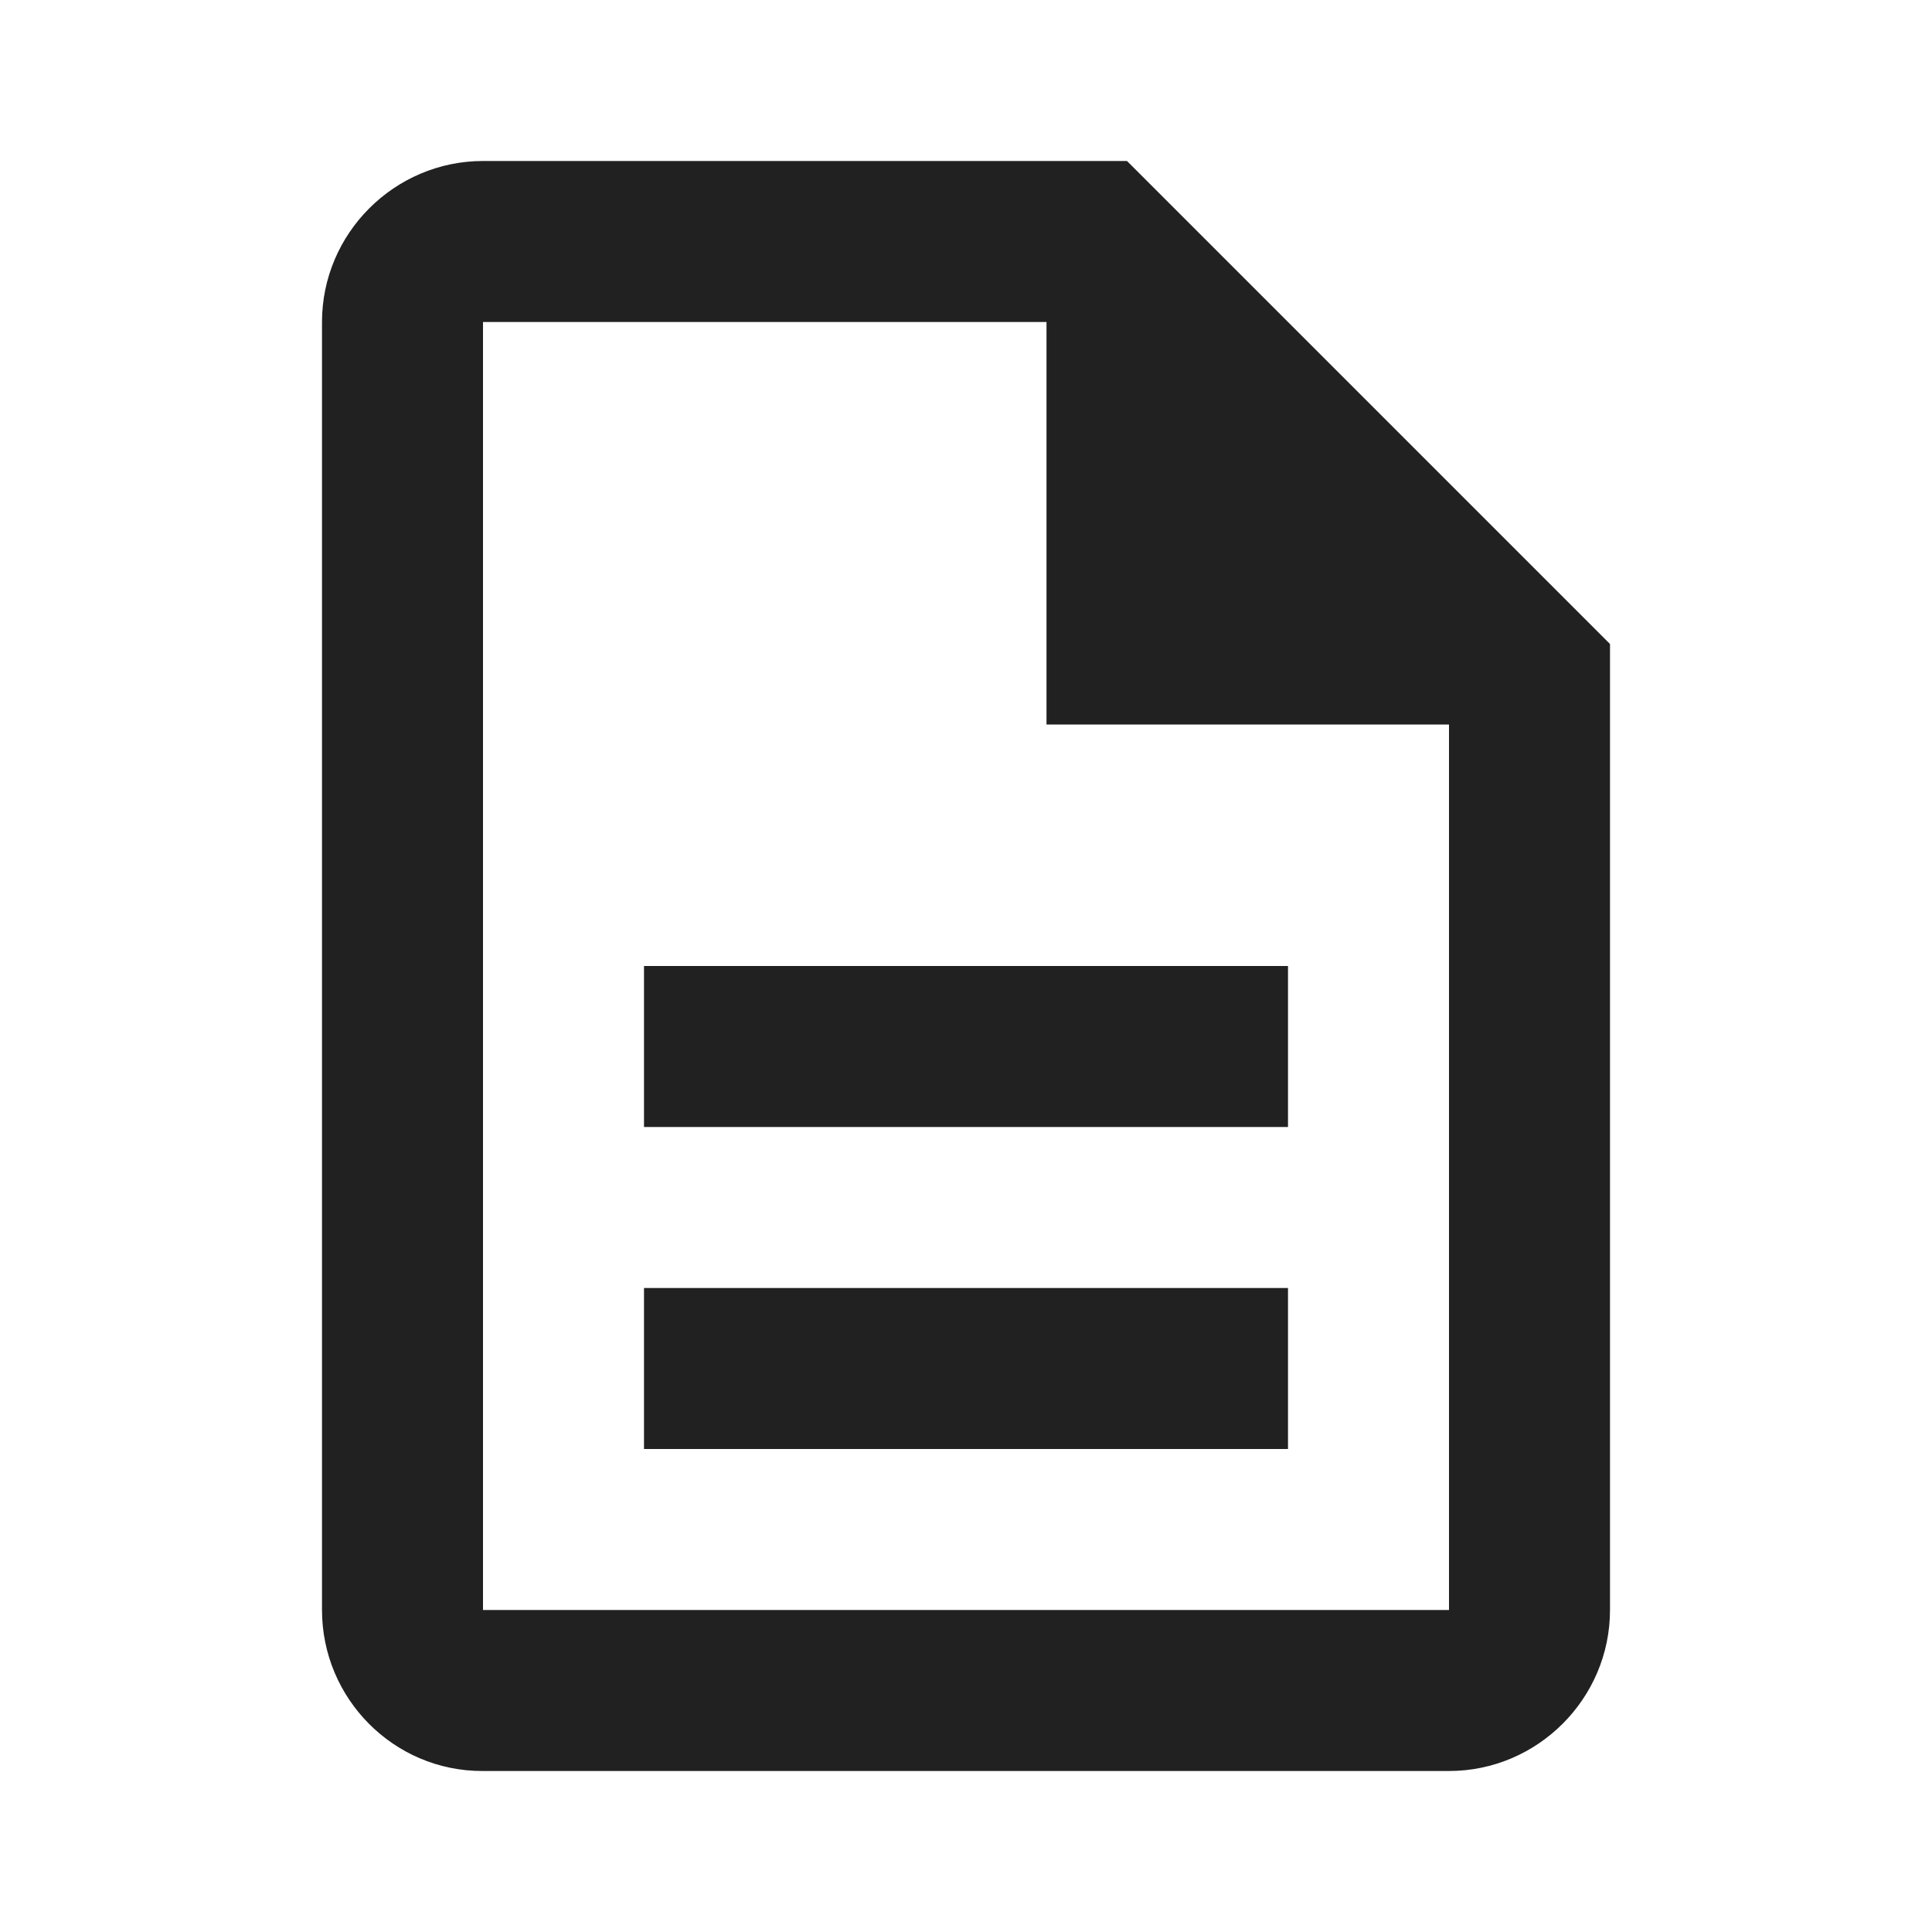
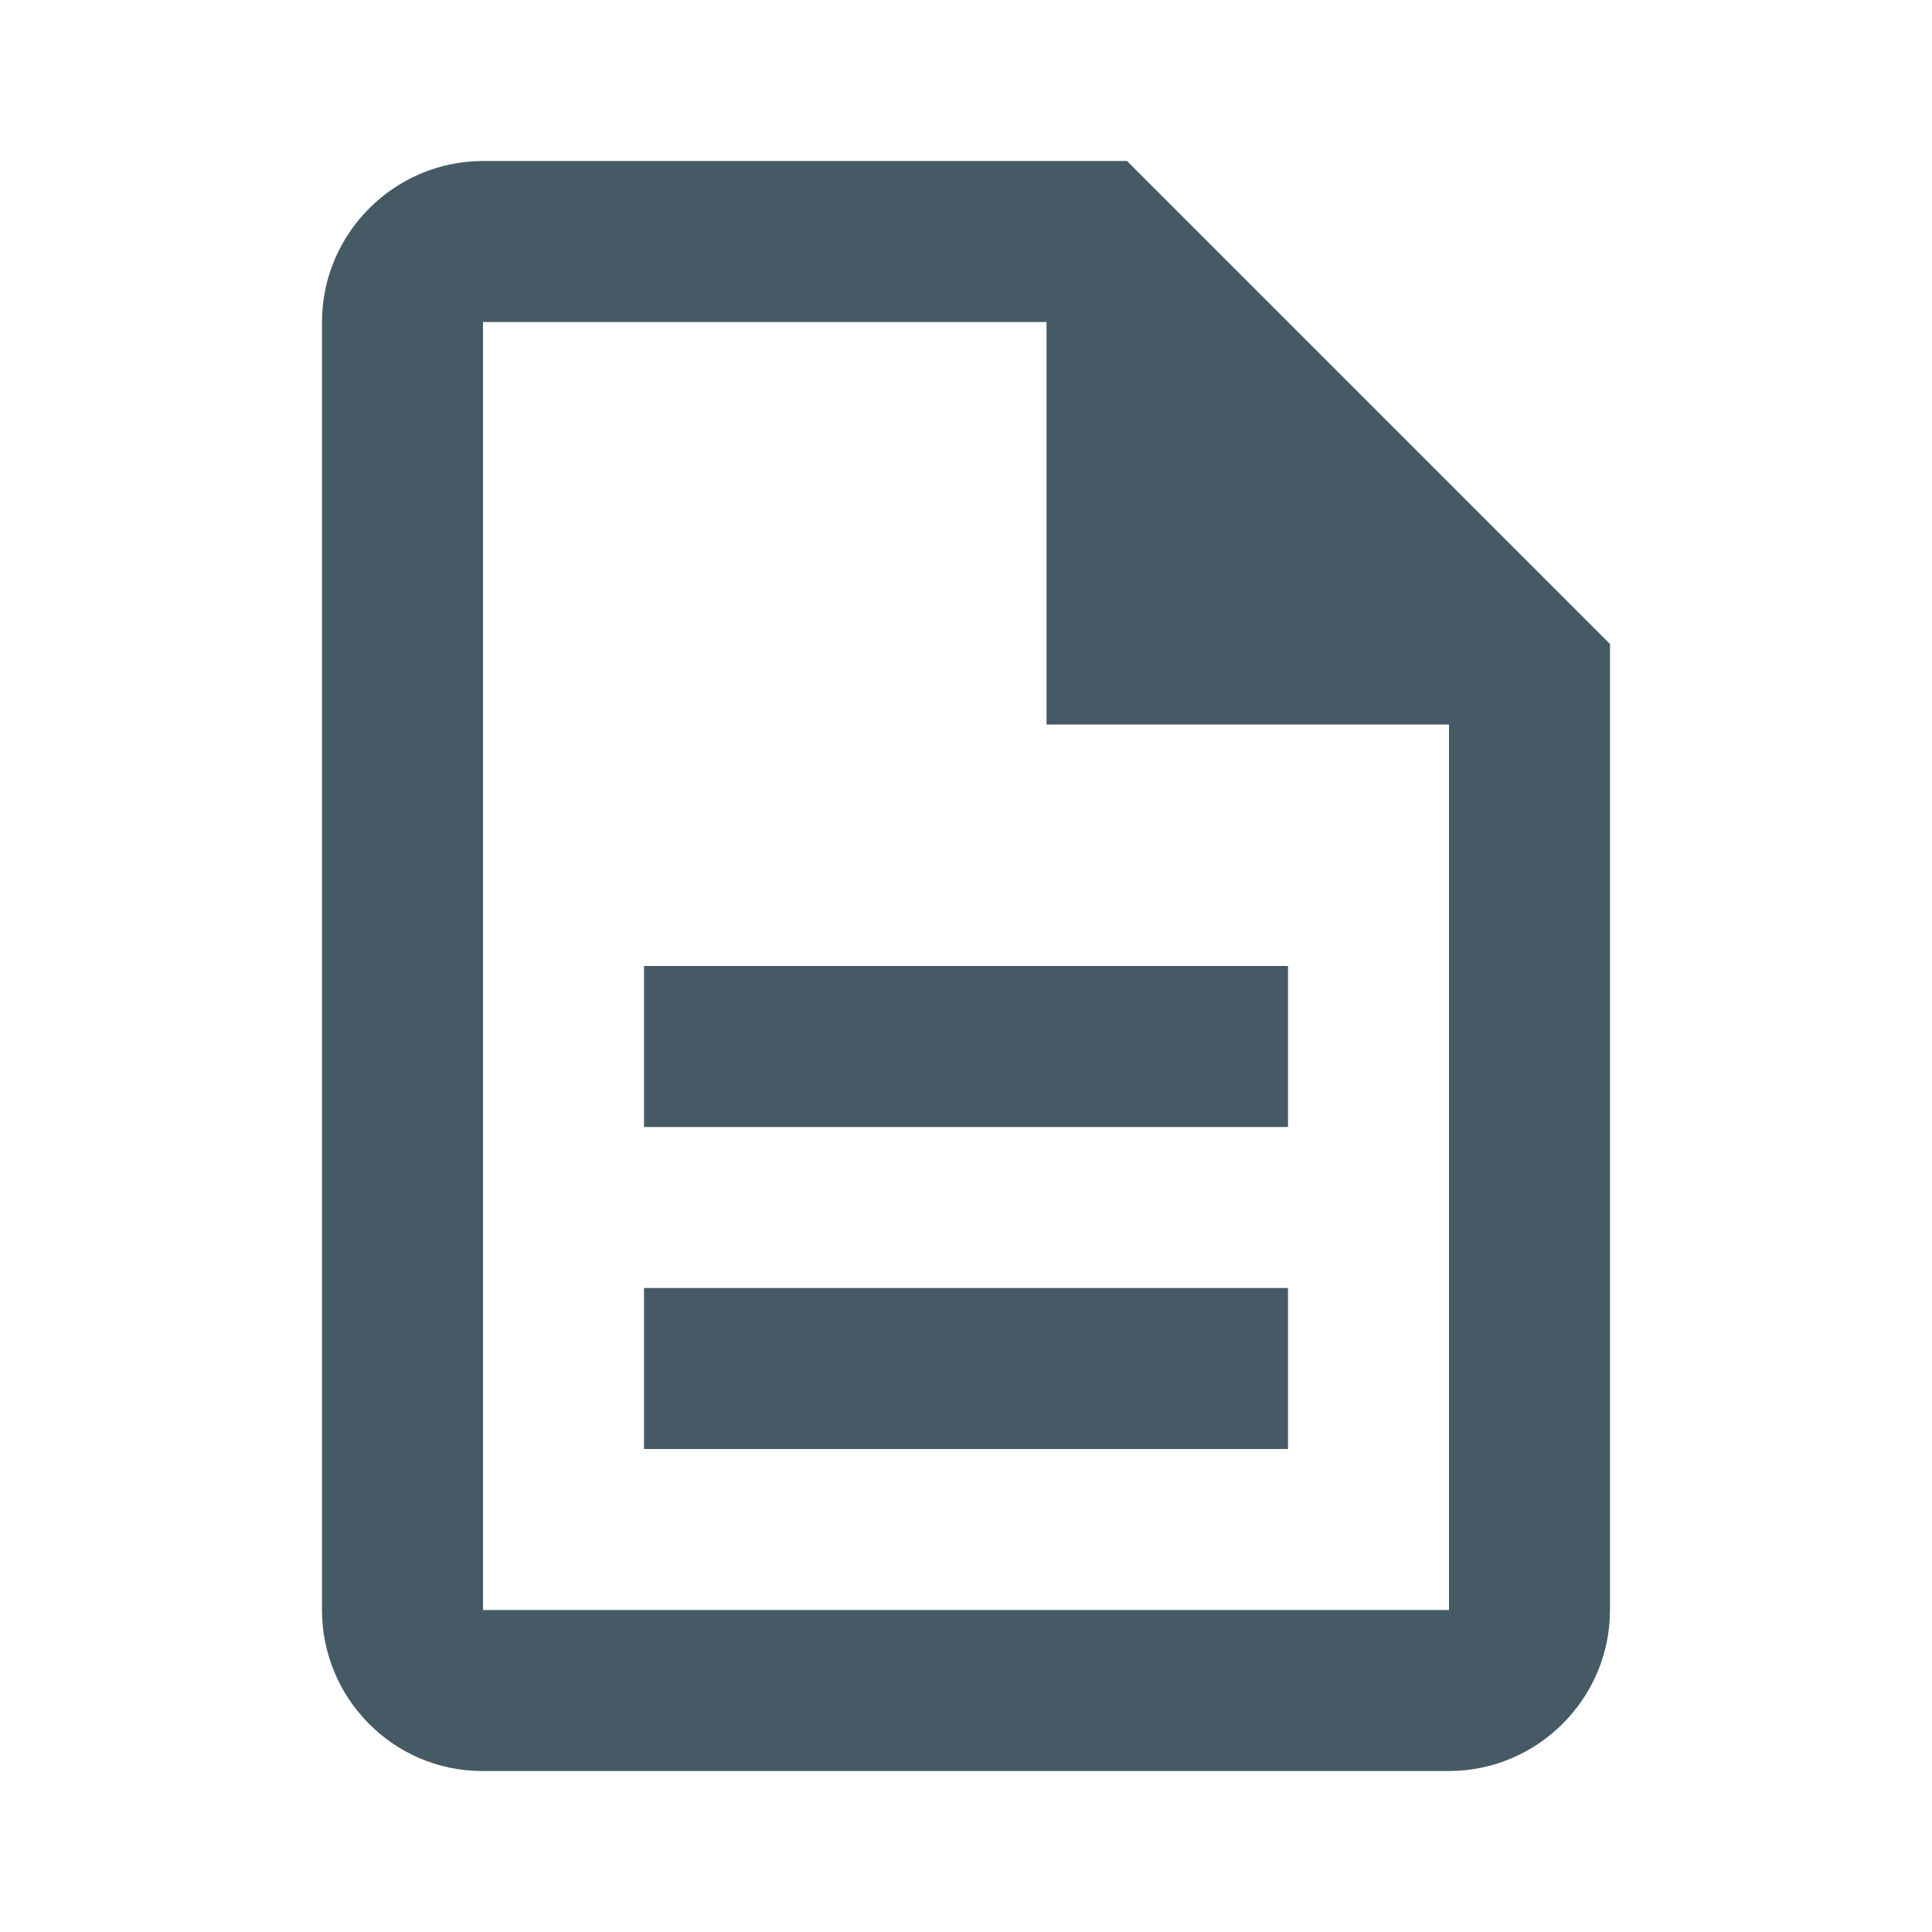
<svg xmlns="http://www.w3.org/2000/svg" width="24" height="24" viewBox="0 0 24 24">
  <path fill="none" d="M0 0h24v24H0V0z" />
-   <path fill-opacity="0.87" d="M8 16h8v2H8zm0-4h8v2H8zm6-10H6c-1.1 0-2 .9-2 2v16c0 1.1.89 2 1.99 2H18c1.1 0 2-.9 2-2V8l-6-6zm4 18H6V4h7v5h5v11z" />
+   <path fill="#455A64" d="M8 16h8v2H8zm0-4h8v2H8zm6-10H6c-1.1 0-2 .9-2 2v16c0 1.1.89 2 1.99 2H18c1.1 0 2-.9 2-2V8l-6-6zm4 18H6V4h7v5h5v11z" />
</svg>
